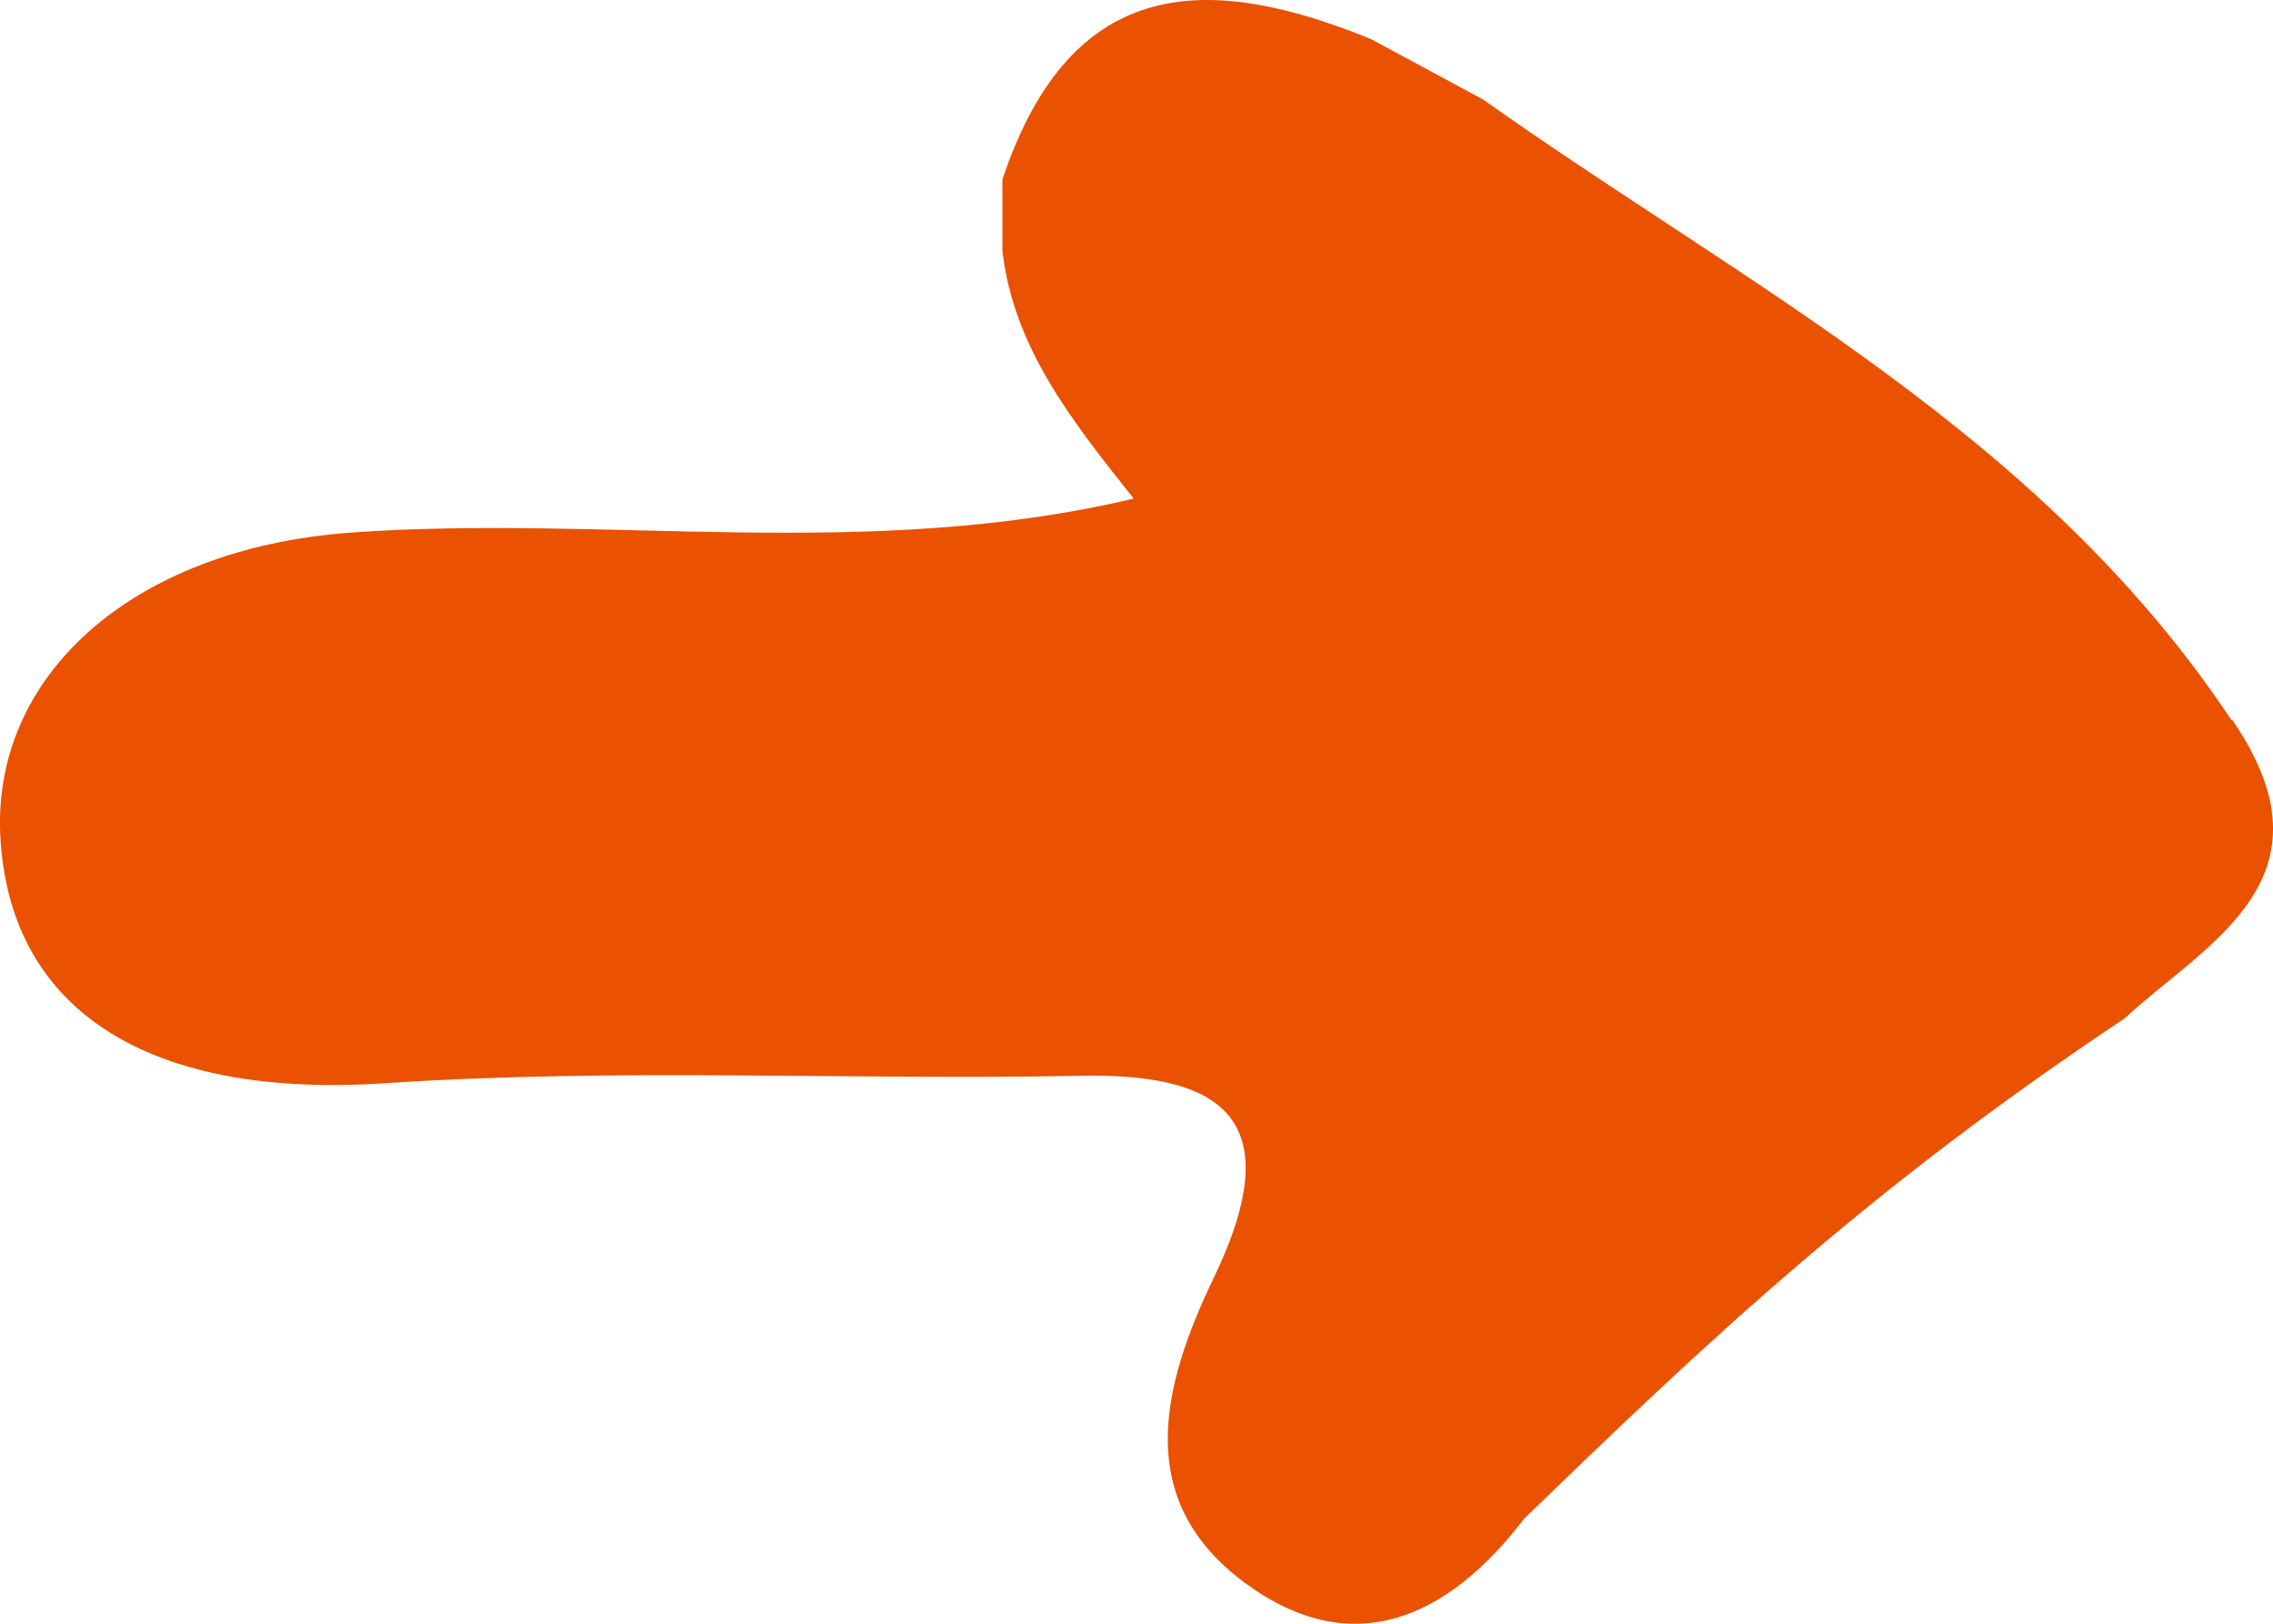
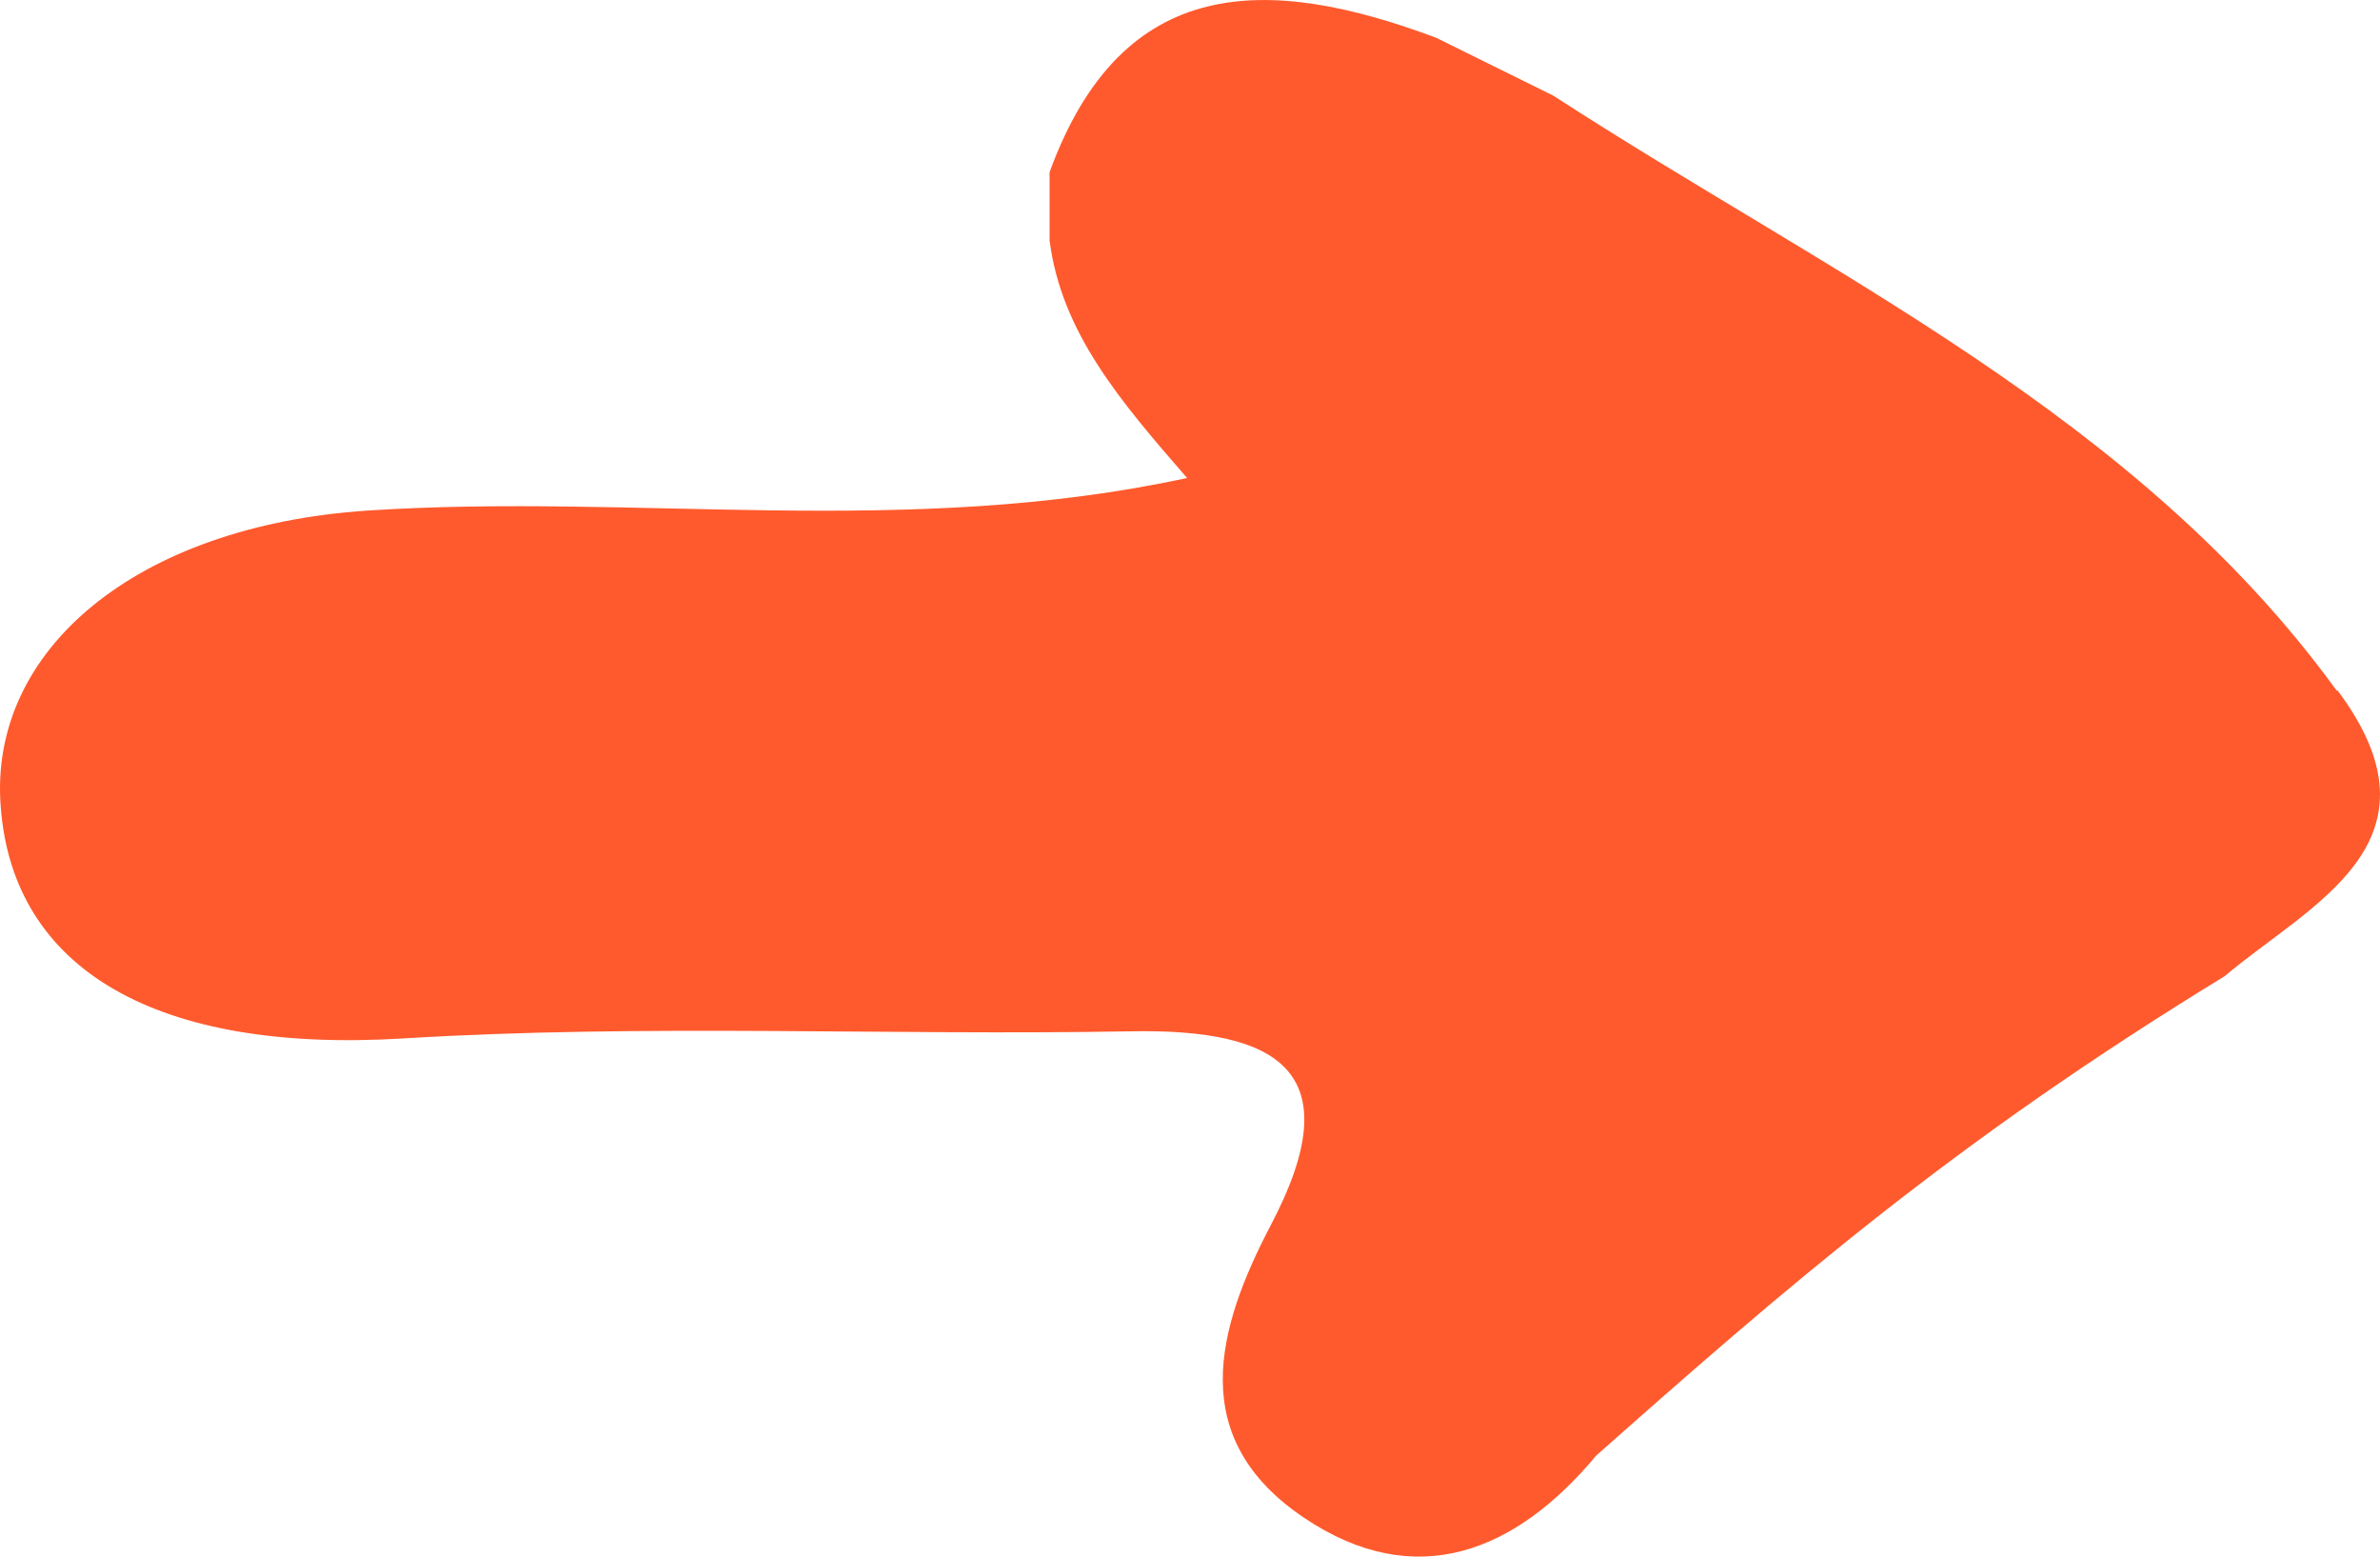
- <svg xmlns="http://www.w3.org/2000/svg" width="21" height="15" viewBox="0 0 21 15" fill="none">
-   <path d="M20.624 6.651C21.633 8.122 20.375 8.716 19.63 9.407C17.234 11.005 15.777 12.386 14.013 14.096L14.088 14.021C13.377 14.956 12.492 15.349 11.508 14.627C10.464 13.862 10.732 12.805 11.215 11.802C11.93 10.315 11.269 9.911 9.977 9.938C7.835 9.98 5.692 9.863 3.555 10.007C1.388 10.15 0.116 9.348 0.006 7.777C-0.103 6.263 1.204 5.068 3.242 4.92C5.613 4.75 8.009 5.19 10.474 4.606C9.883 3.863 9.366 3.204 9.261 2.318C9.261 2.1 9.261 1.877 9.261 1.659C9.902 -0.263 11.19 -0.242 12.671 0.363C13.014 0.549 13.362 0.735 13.705 0.921C16.14 2.647 18.854 4.001 20.619 6.656L20.624 6.651Z" fill="#EA5100" />
+ <svg xmlns="http://www.w3.org/2000/svg" width="26" height="17" viewBox="0 0 26 17" fill="none">
+   <path d="M25.534 7.537C26.783 9.205 25.226 9.879 24.303 10.661C21.337 12.473 19.534 14.037 17.349 15.975L17.442 15.891C16.562 16.95 15.466 17.395 14.248 16.577C12.956 15.71 13.288 14.513 13.885 13.375C14.771 11.69 13.953 11.233 12.352 11.263C9.7 11.311 7.048 11.179 4.402 11.341C1.719 11.504 0.143 10.595 0.008 8.813C-0.128 7.098 1.491 5.744 4.014 5.576C6.949 5.383 9.916 5.882 12.968 5.22C12.236 4.378 11.596 3.632 11.466 2.627C11.466 2.38 11.466 2.127 11.466 1.88C12.26 -0.298 13.854 -0.274 15.688 0.412C16.113 0.622 16.543 0.833 16.968 1.044C19.983 3 23.343 4.534 25.528 7.544L25.534 7.537Z" fill="#FF5A2D" />
</svg>
